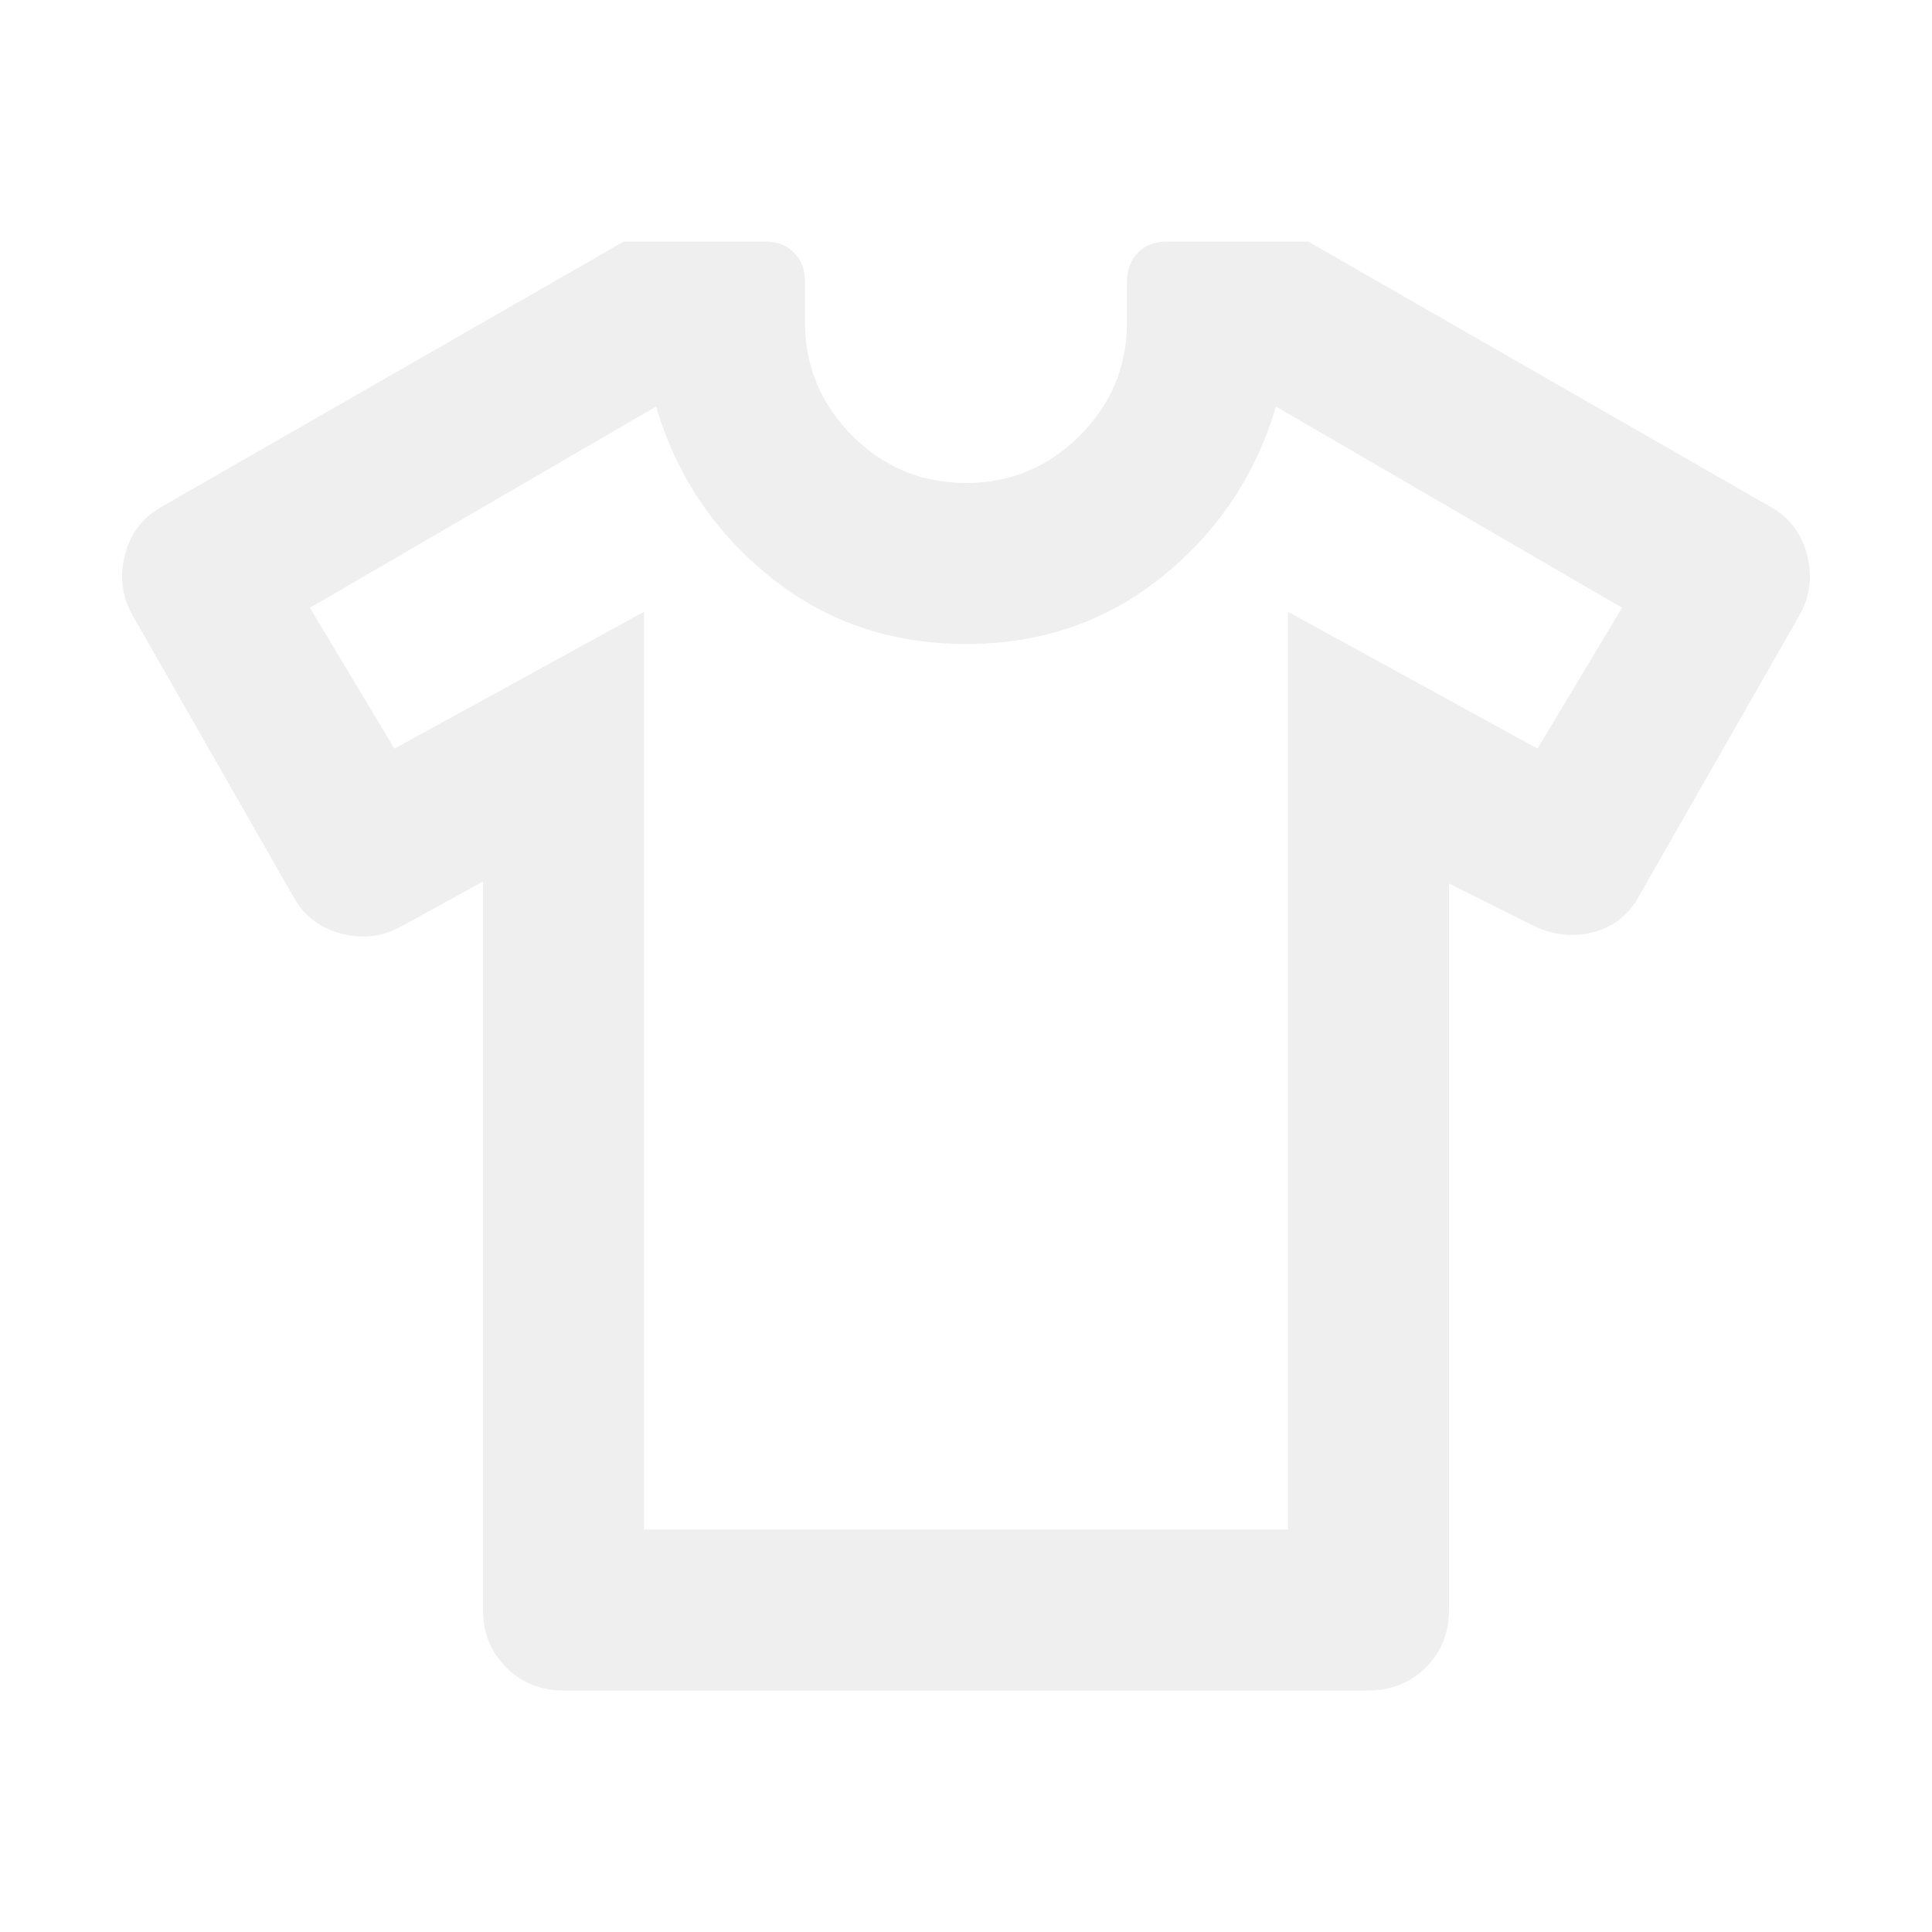
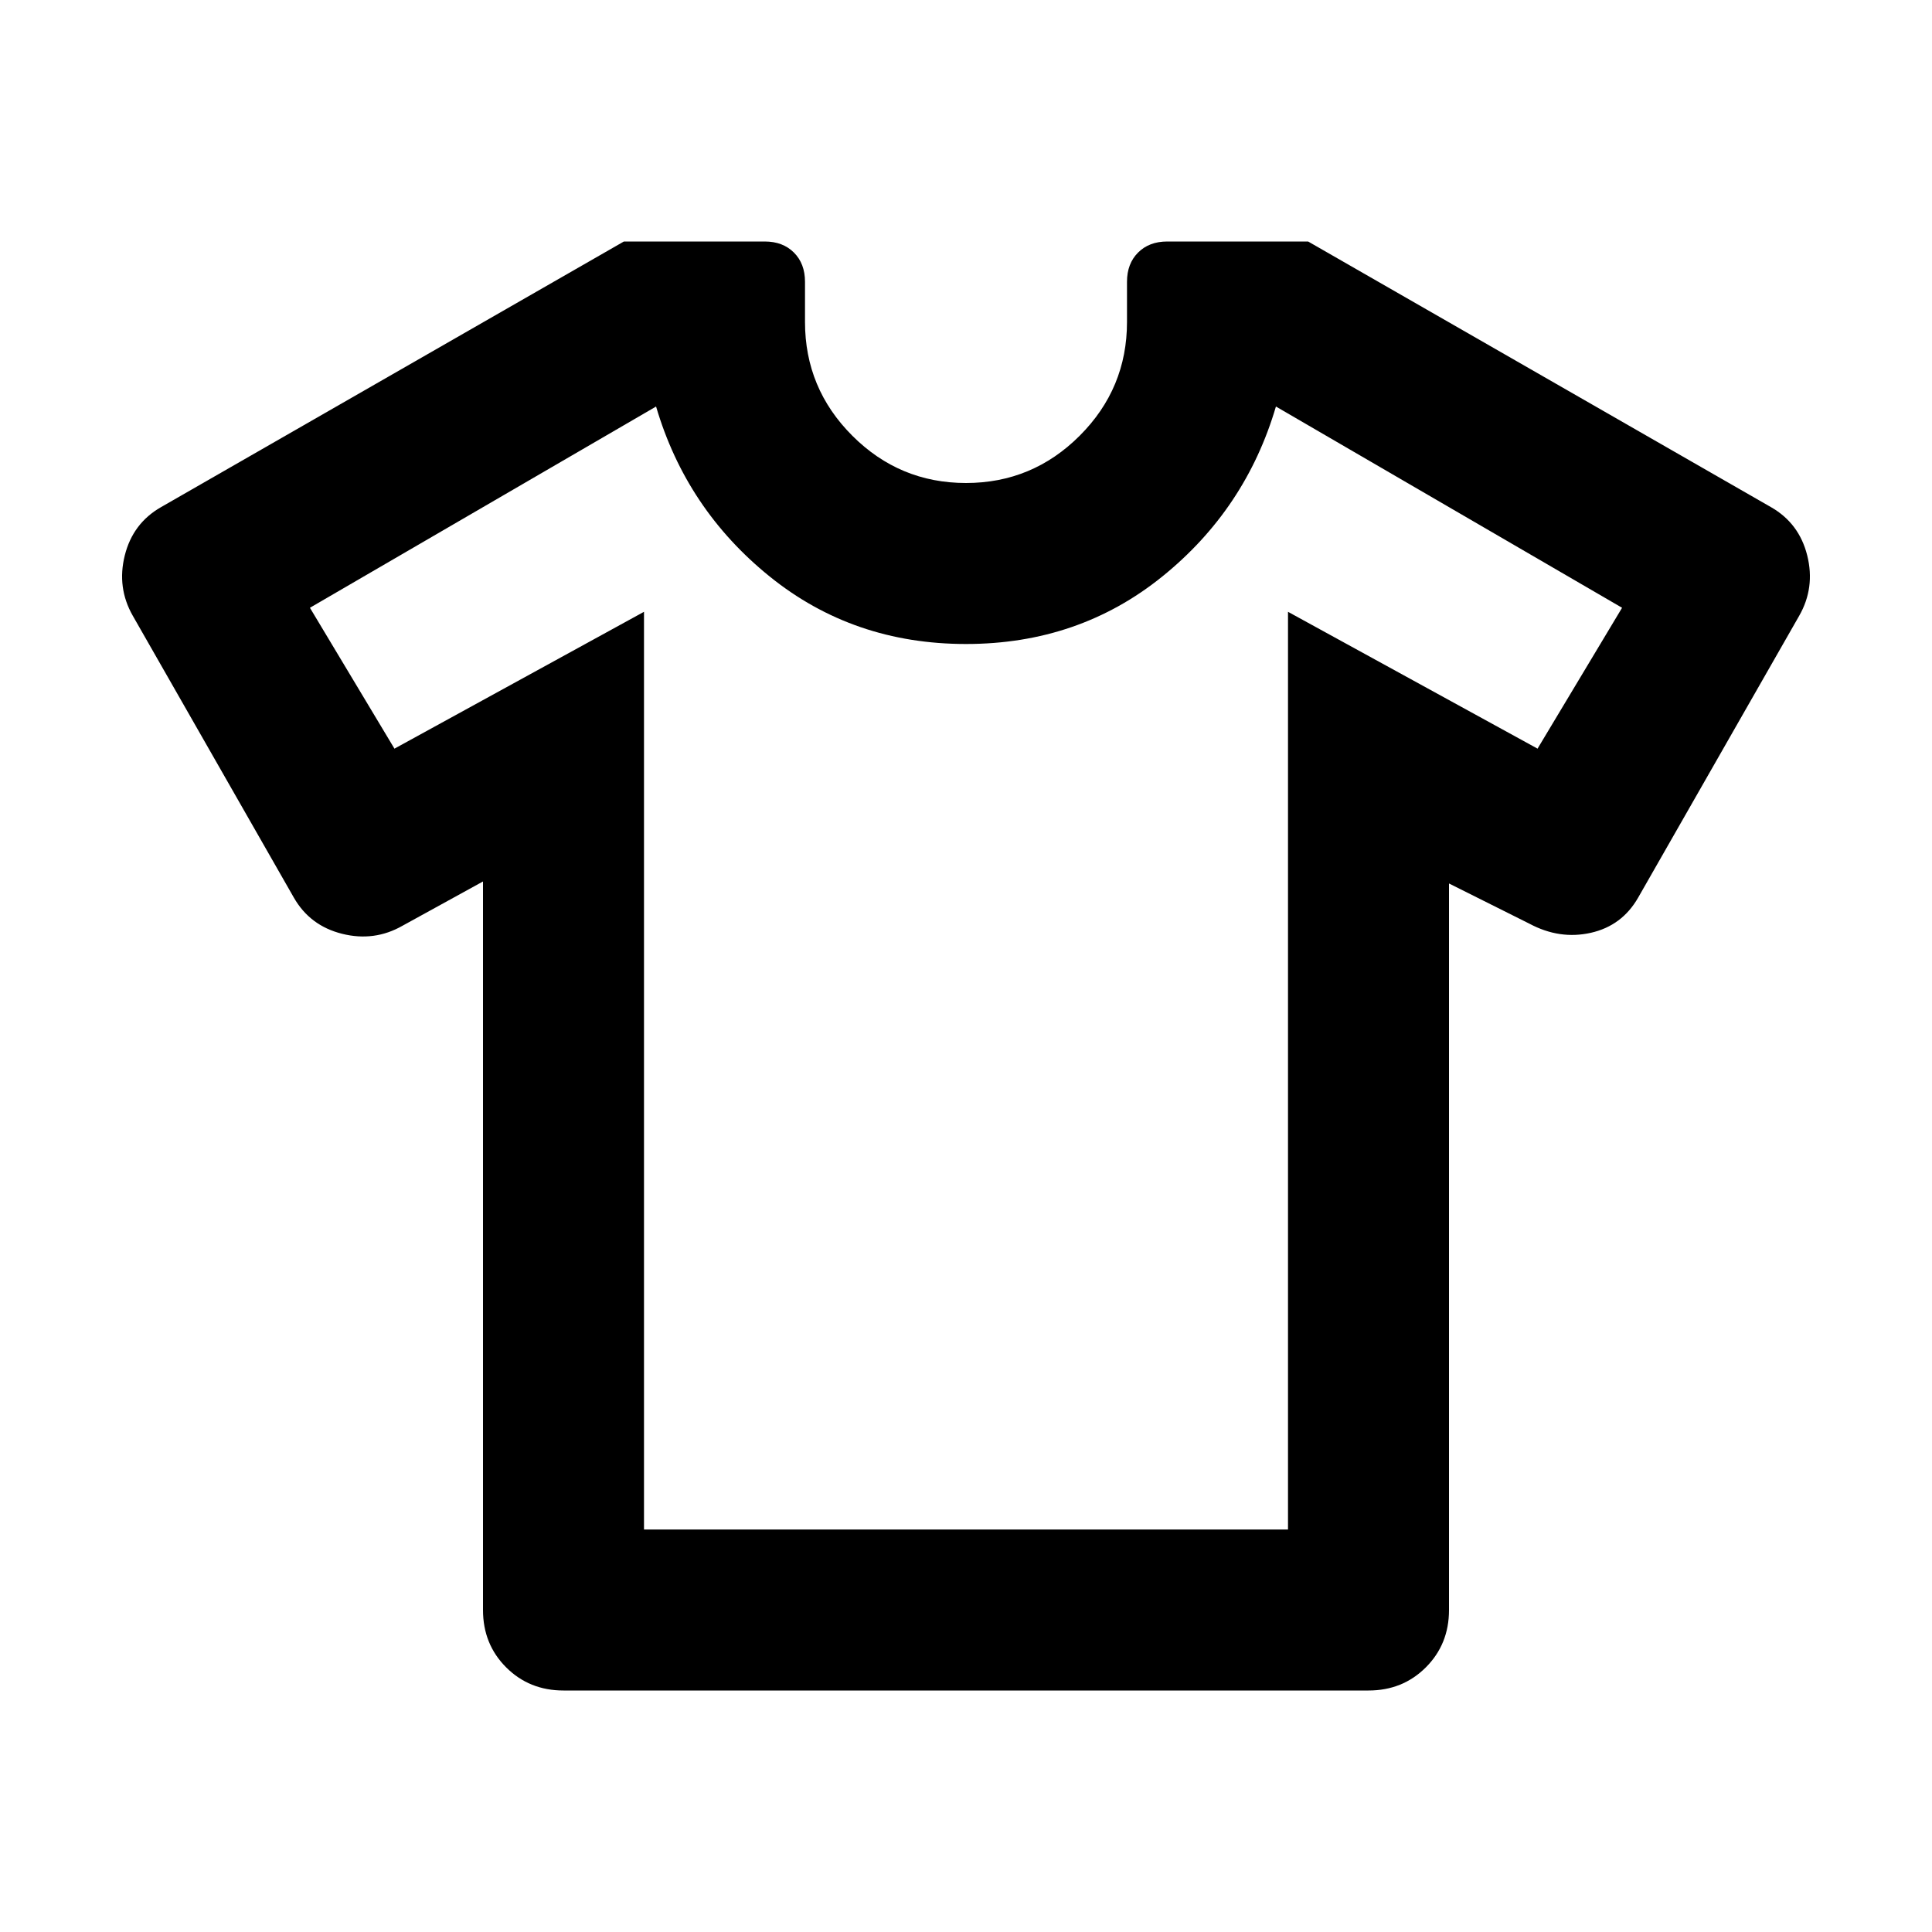
- <svg xmlns="http://www.w3.org/2000/svg" height="24px" viewBox="0 -960 960 960" width="24px" fill="#EFEFEF">
+ <svg xmlns="http://www.w3.org/2000/svg" height="24px" viewBox="0 -960 960 960" width="24px">
  <path d="m240-522-40 22q-14 8-30 4t-24-18L66-654q-8-14-4-30t18-24l230-132h70q9 0 14.5 5.5T400-820v20q0 33 23.5 56.5T480-720q33 0 56.5-23.5T560-800v-20q0-9 5.5-14.5T580-840h70l230 132q14 8 18 24t-4 30l-80 140q-8 14-23.5 17.5T760-501l-40-20v361q0 17-11.5 28.5T680-120H280q-17 0-28.5-11.5T240-160v-362Zm80-134v456h320v-456l124 68 42-70-172-100q-15 51-56.5 84.5T480-640q-56 0-97.5-33.5T326-758L154-658l42 70 124-68Zm160 177Z" />
</svg>
